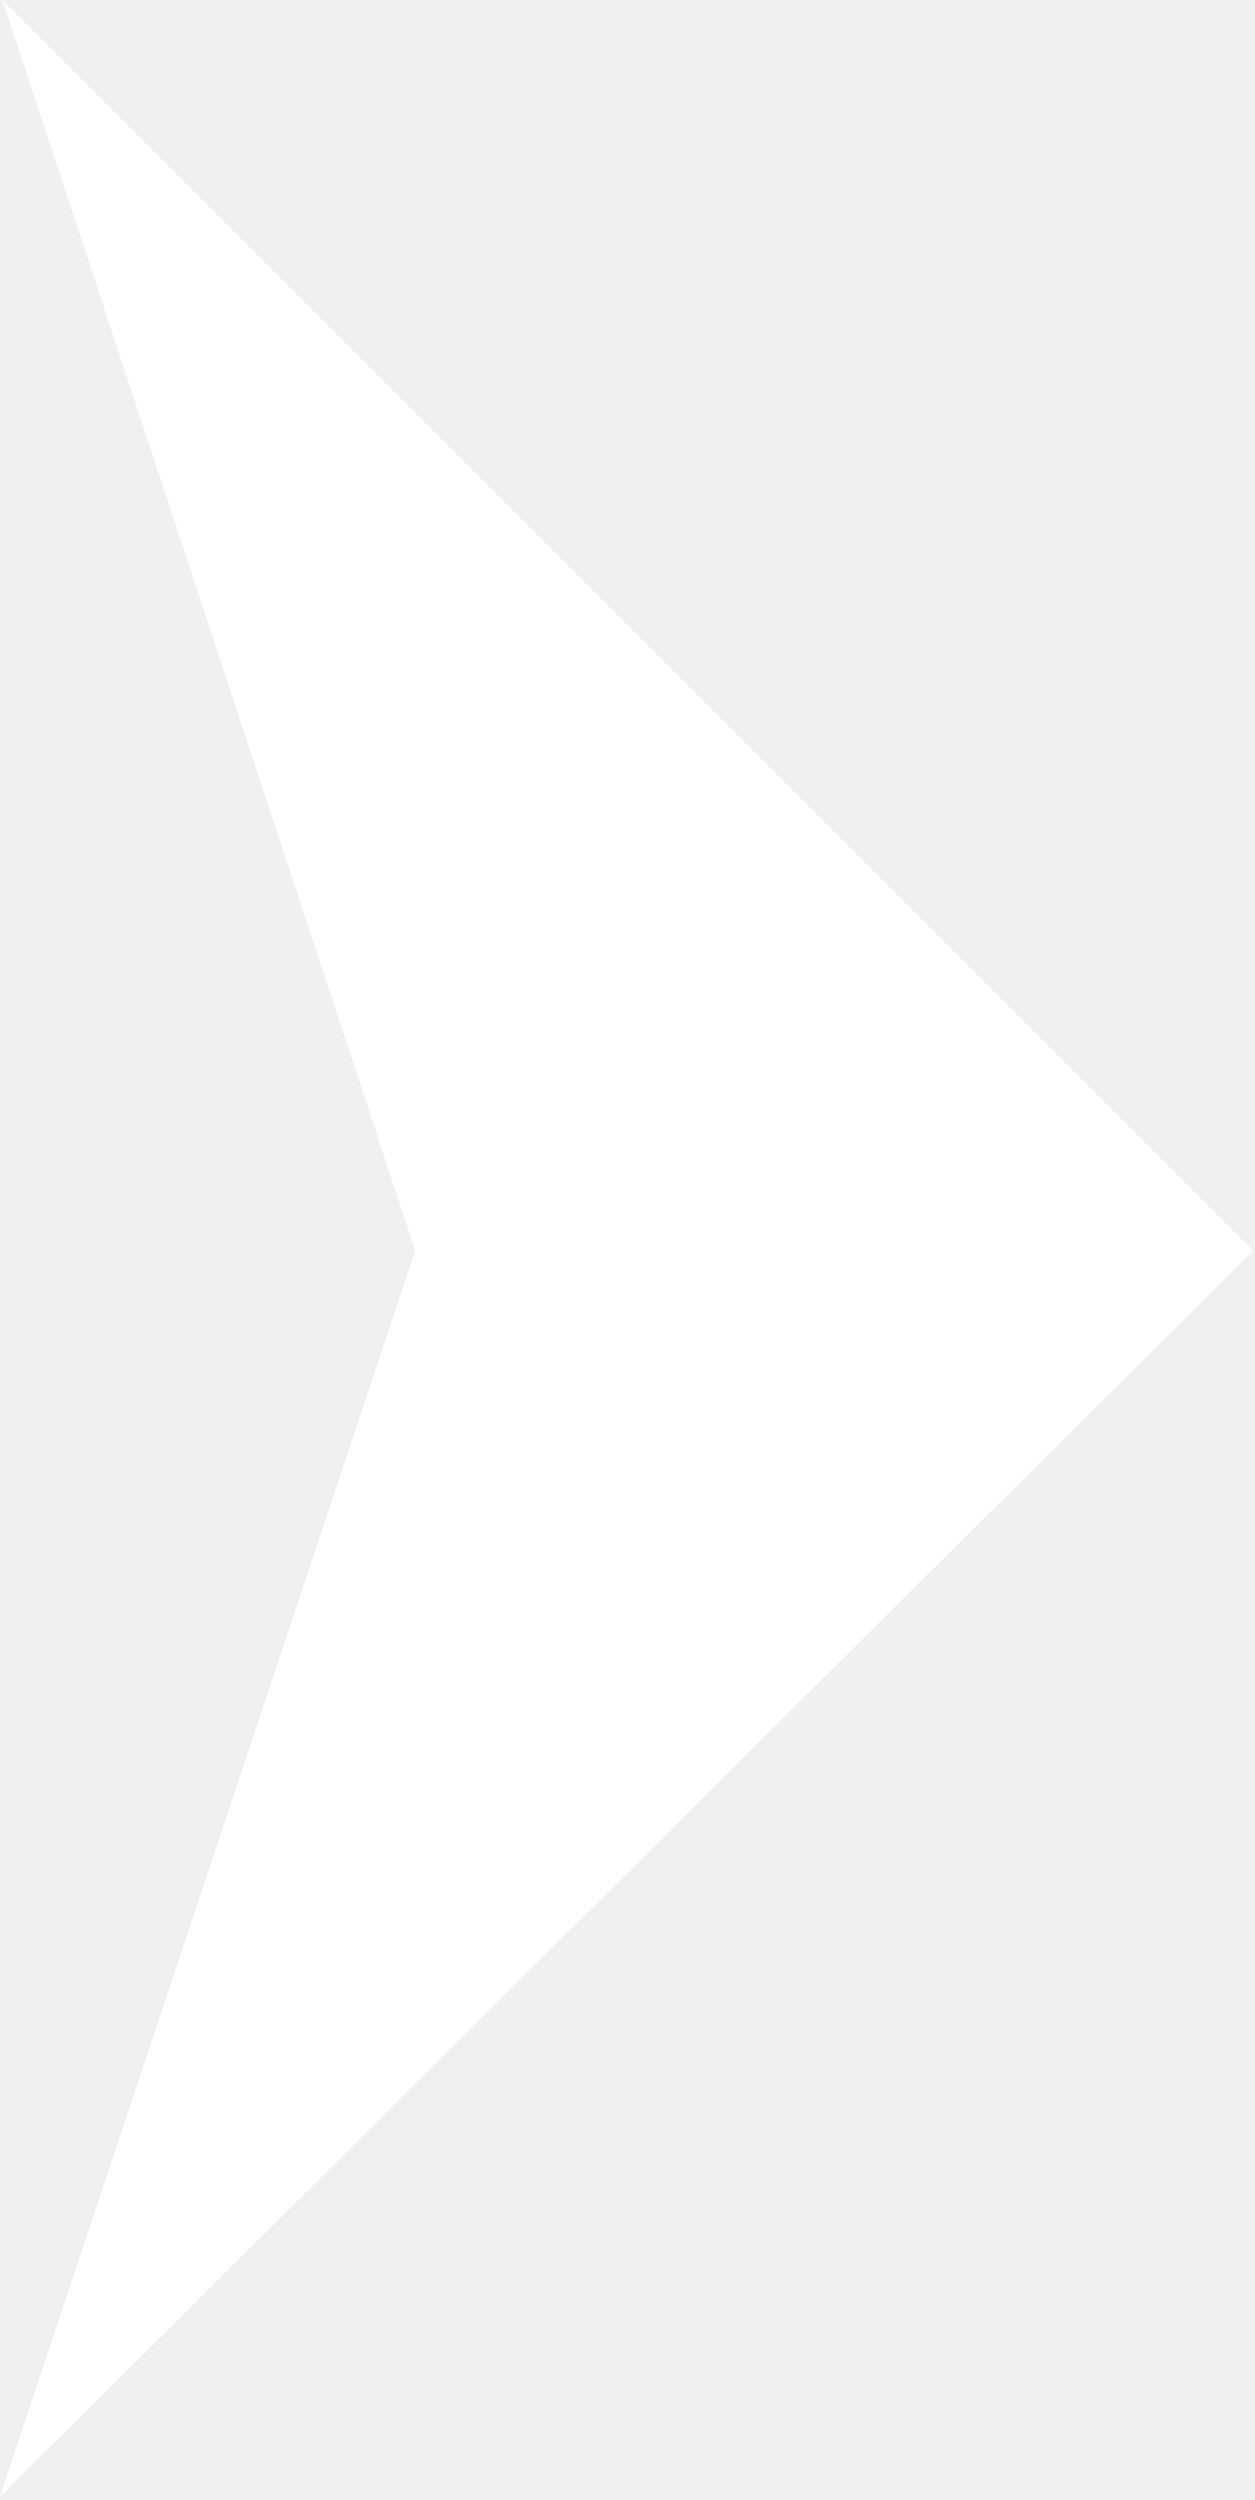
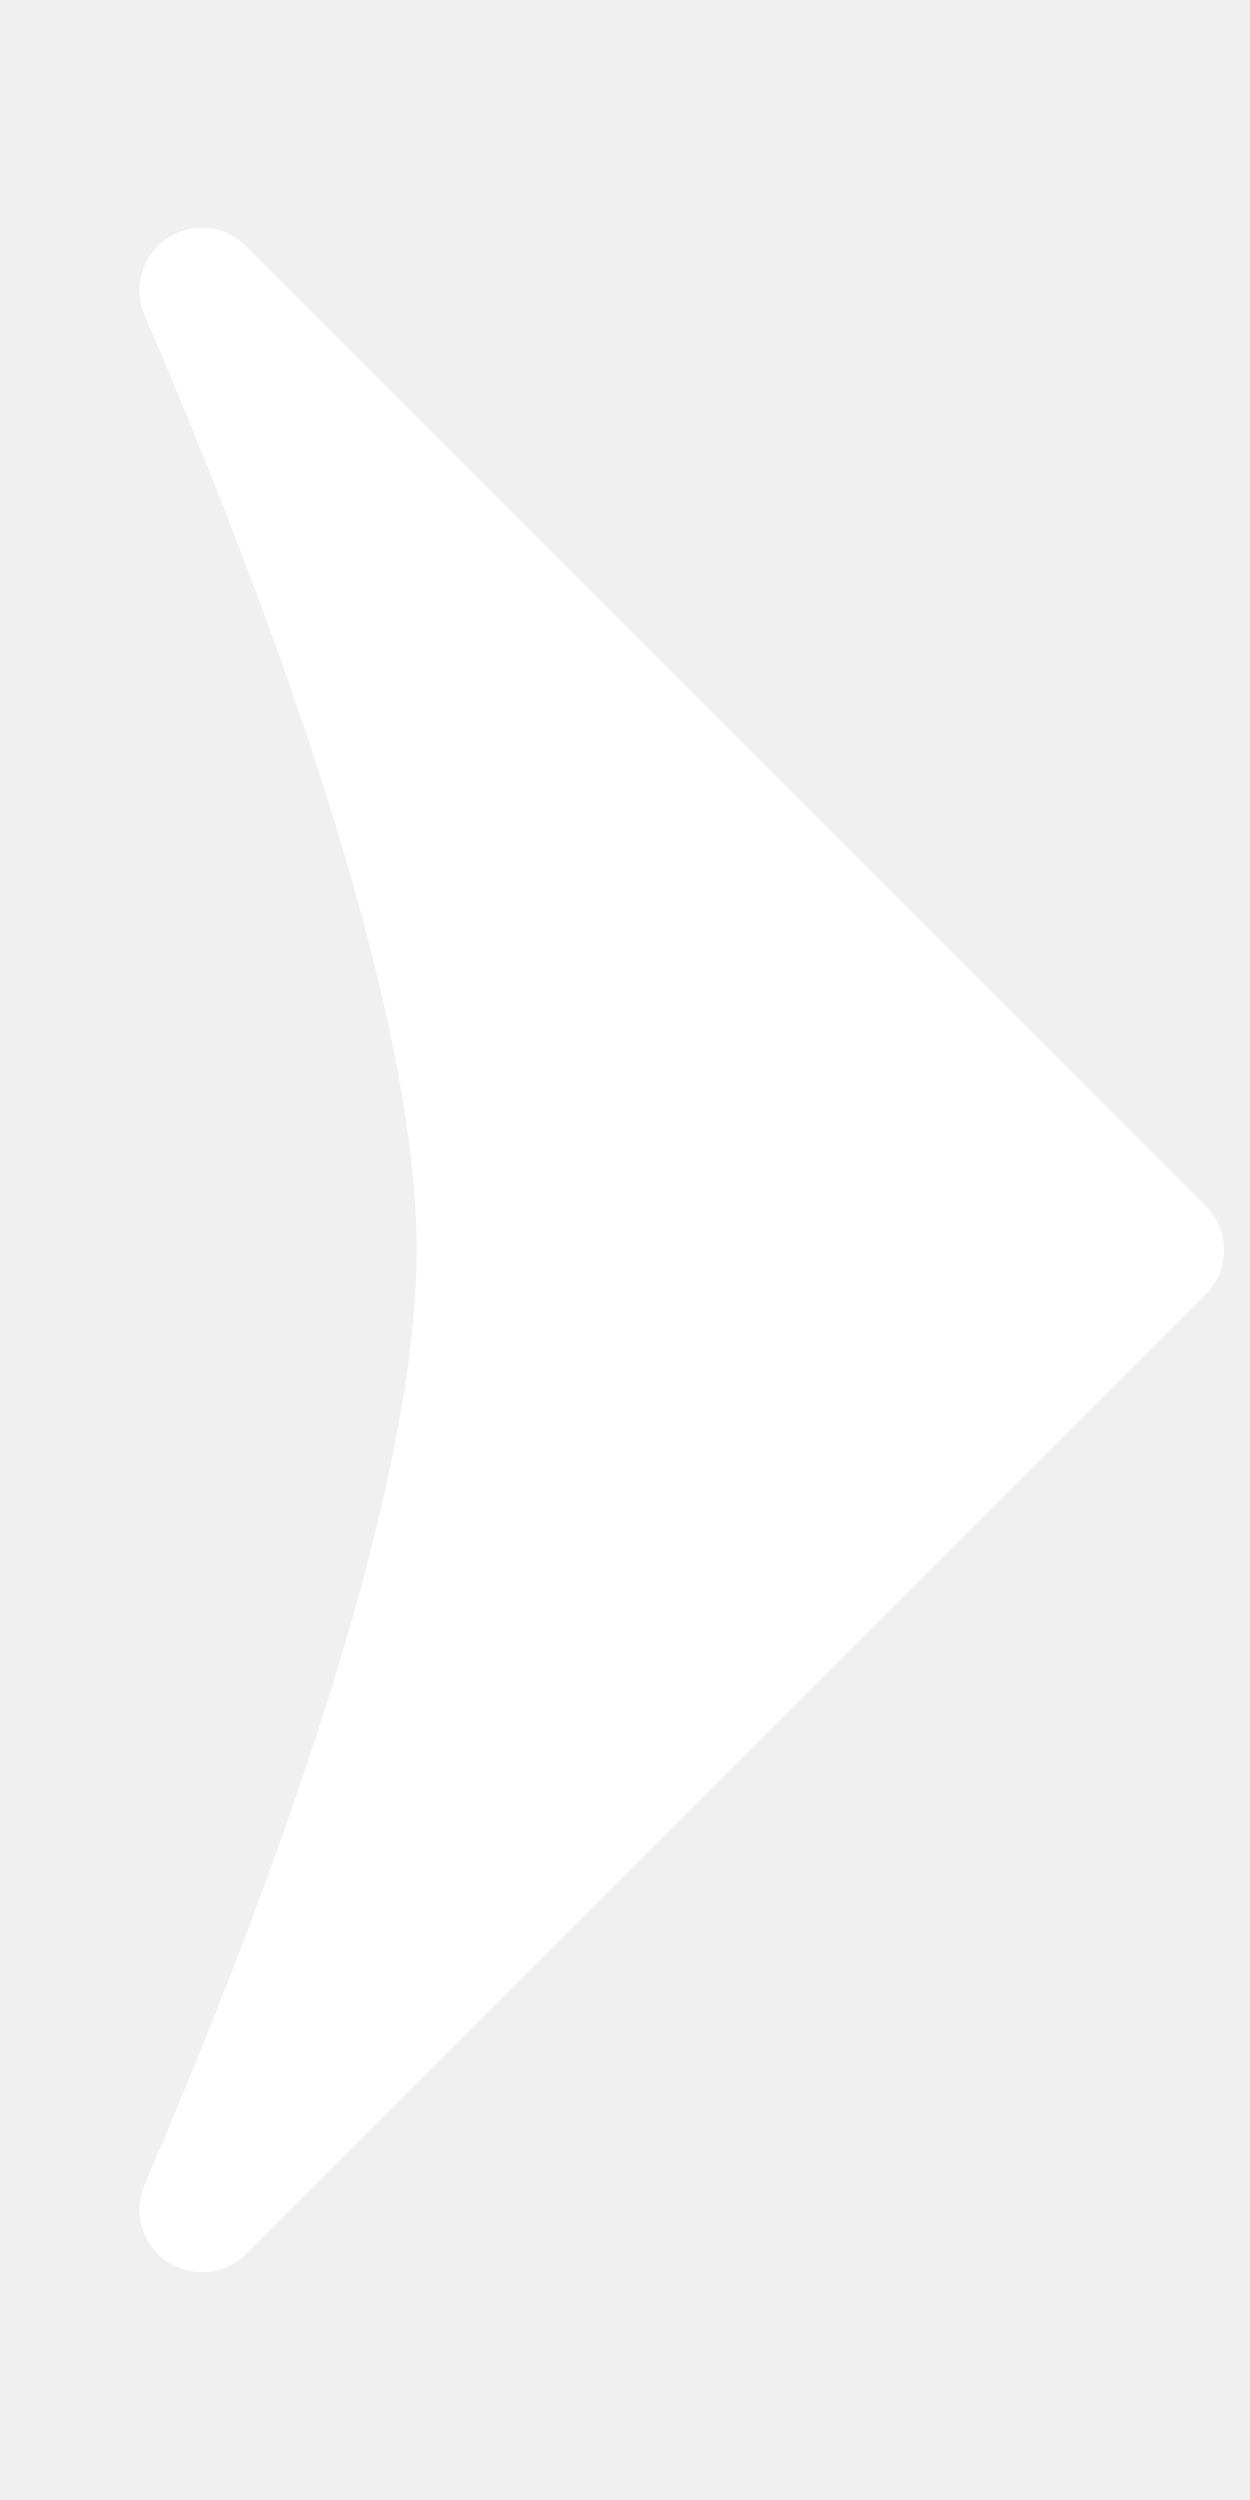
- <svg xmlns="http://www.w3.org/2000/svg" width="100%" height="100%" viewBox="0 0 302 602" version="1.1" xml:space="preserve" style="fill-rule:evenodd;clip-rule:evenodd;stroke-linejoin:round;stroke-miterlimit:1.414;">
-   <path d="M0.578,0l301.183,301.183l-301.761,300l100,-300l-99.422,-301.183Z" style="fill:#fff;" />
+ <svg xmlns="http://www.w3.org/2000/svg" width="100%" height="100%" viewBox="0 0 300 600" version="1.1" xml:space="preserve" style="fill-rule:evenodd;clip-rule:evenodd;stroke-linejoin:round;stroke-miterlimit:1.414;">
+   <path d="M34.697,75.628c-2.856,-6.607 -0.616,-14.312 5.338,-18.357c5.955,-4.045 13.943,-3.289 19.033,1.801c73.606,73.602 194.123,194.119 230.325,230.321c5.858,5.858 5.858,15.356 0,21.214c-36.202,36.202 -156.719,156.719 -230.323,230.323c-5.091,5.09 -13.08,5.845 -19.035,1.799c-5.954,-4.045 -8.195,-11.75 -5.339,-18.358c28.883,-67.251 65.304,-164.021 65.304,-224.371c0,-60.35 -36.421,-157.12 -65.303,-224.372Z" style="fill:#fff;" />
</svg>
